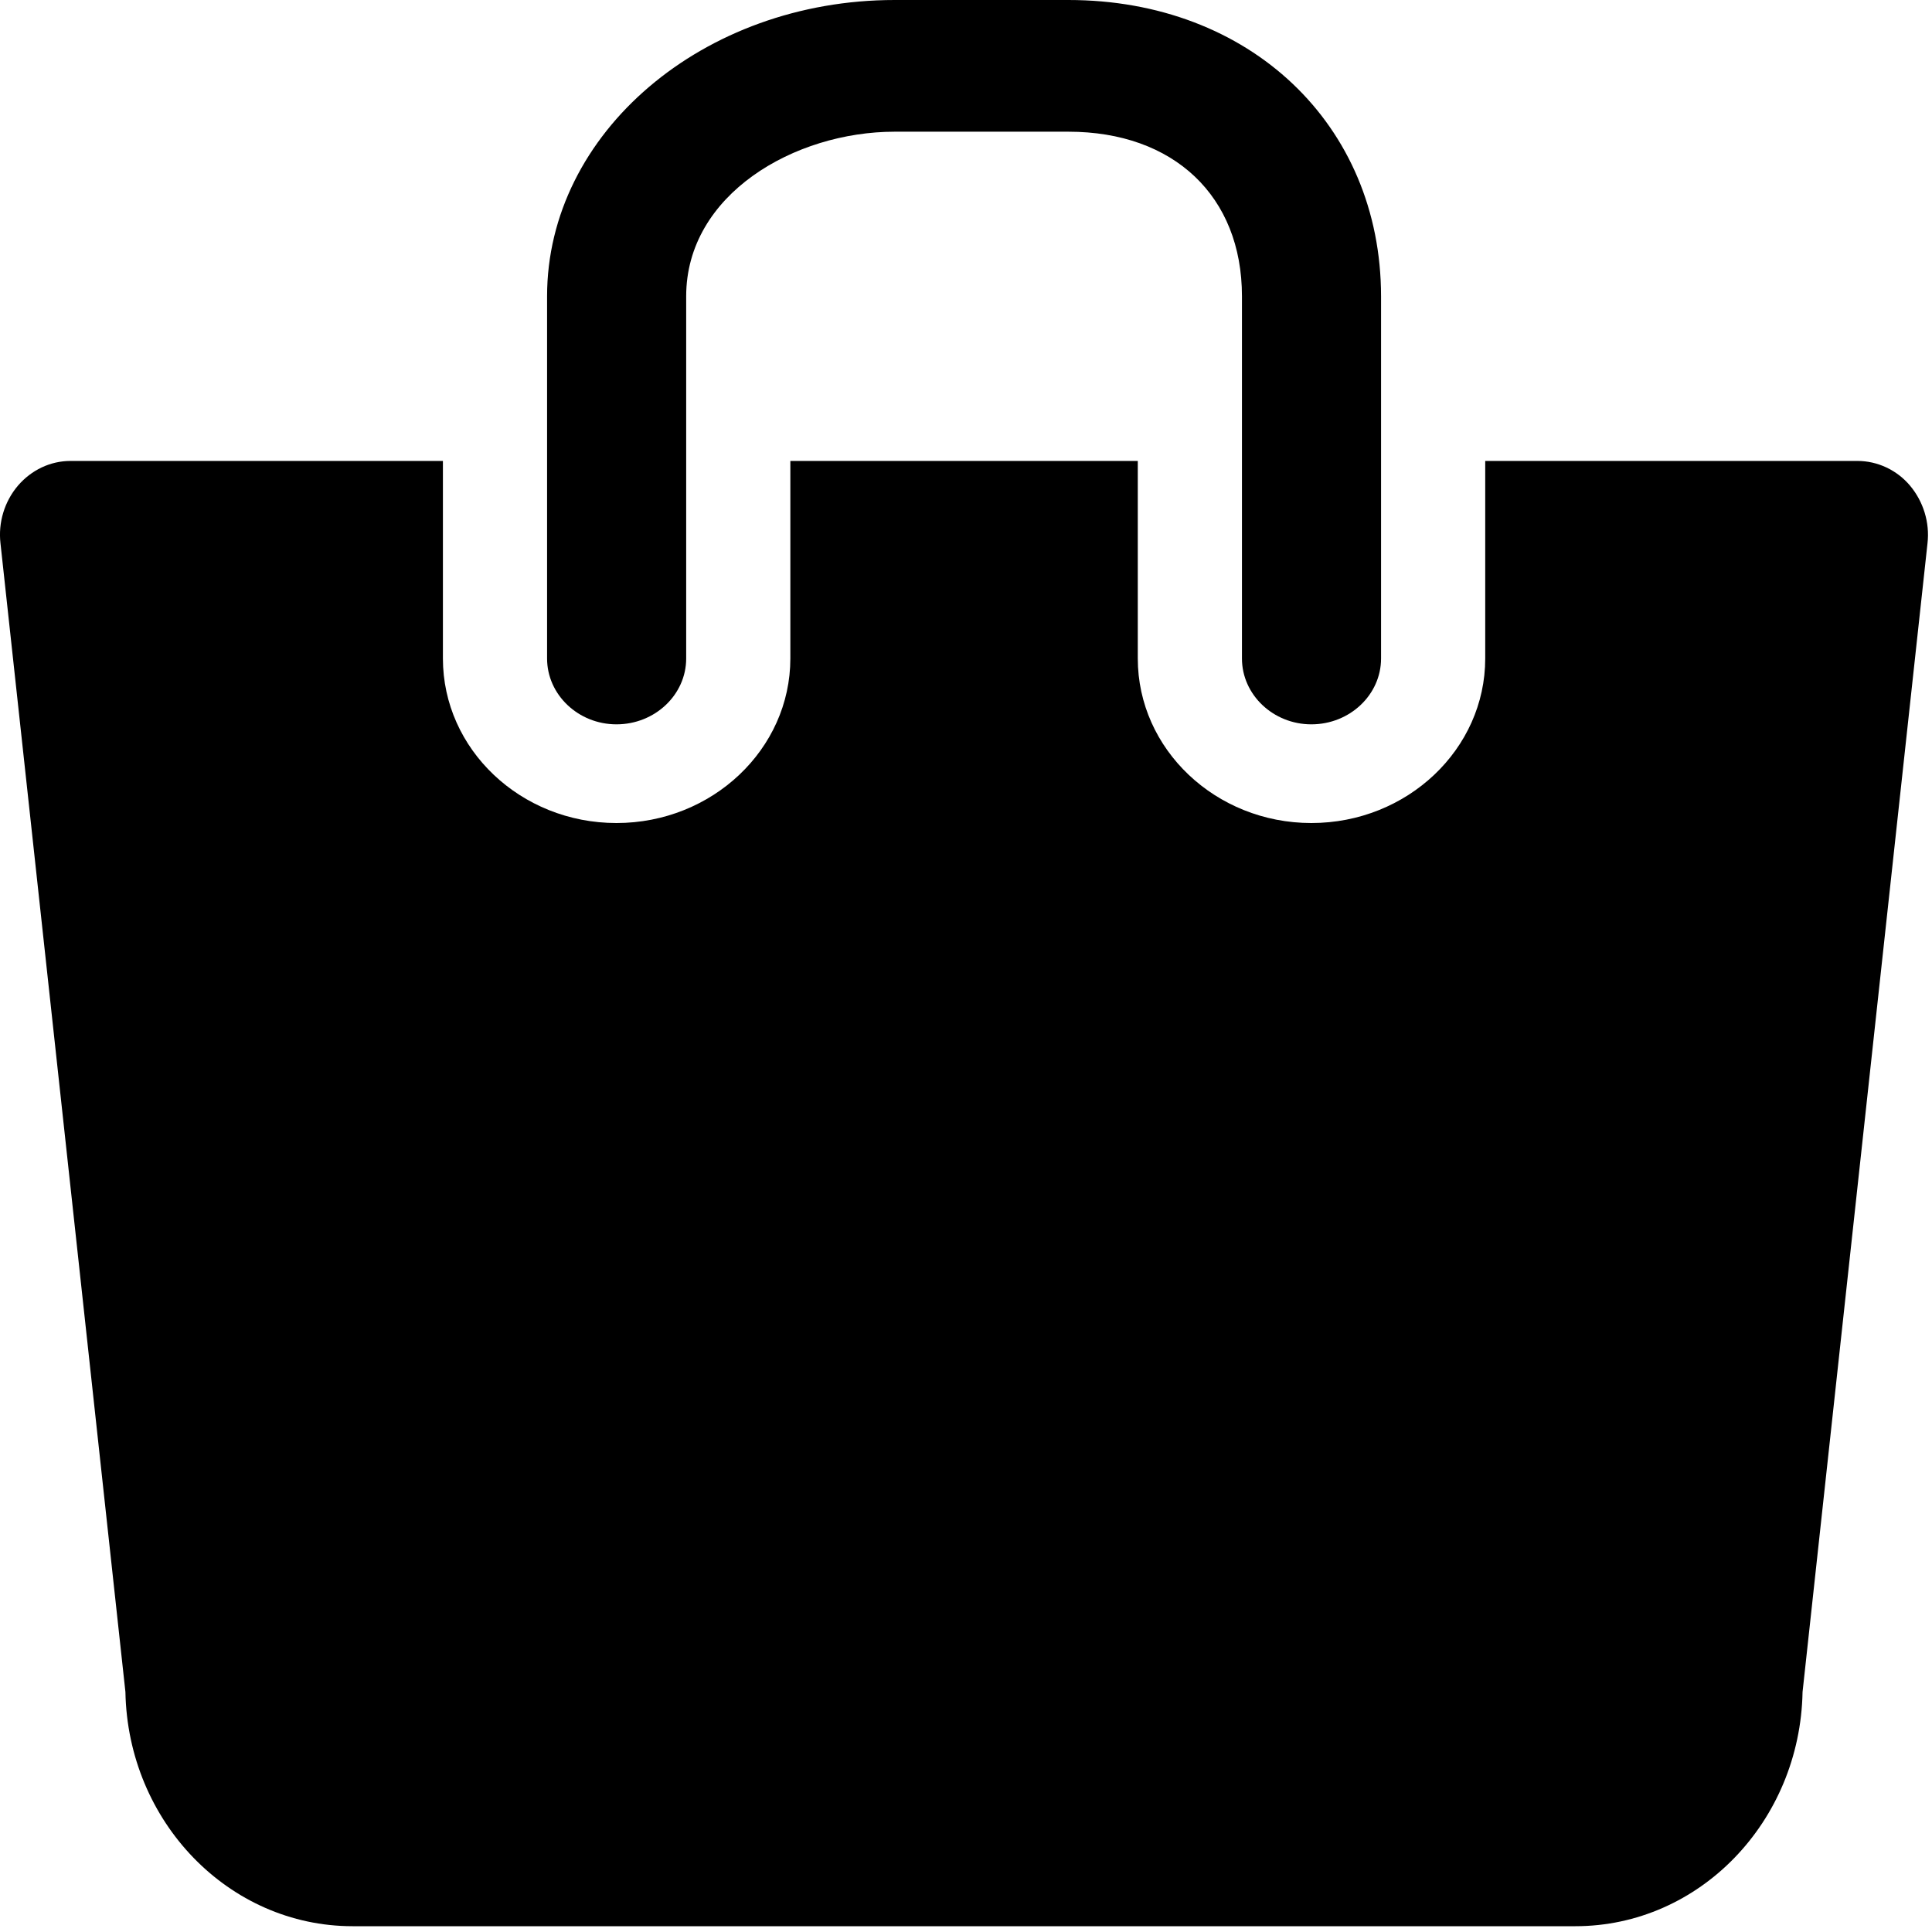
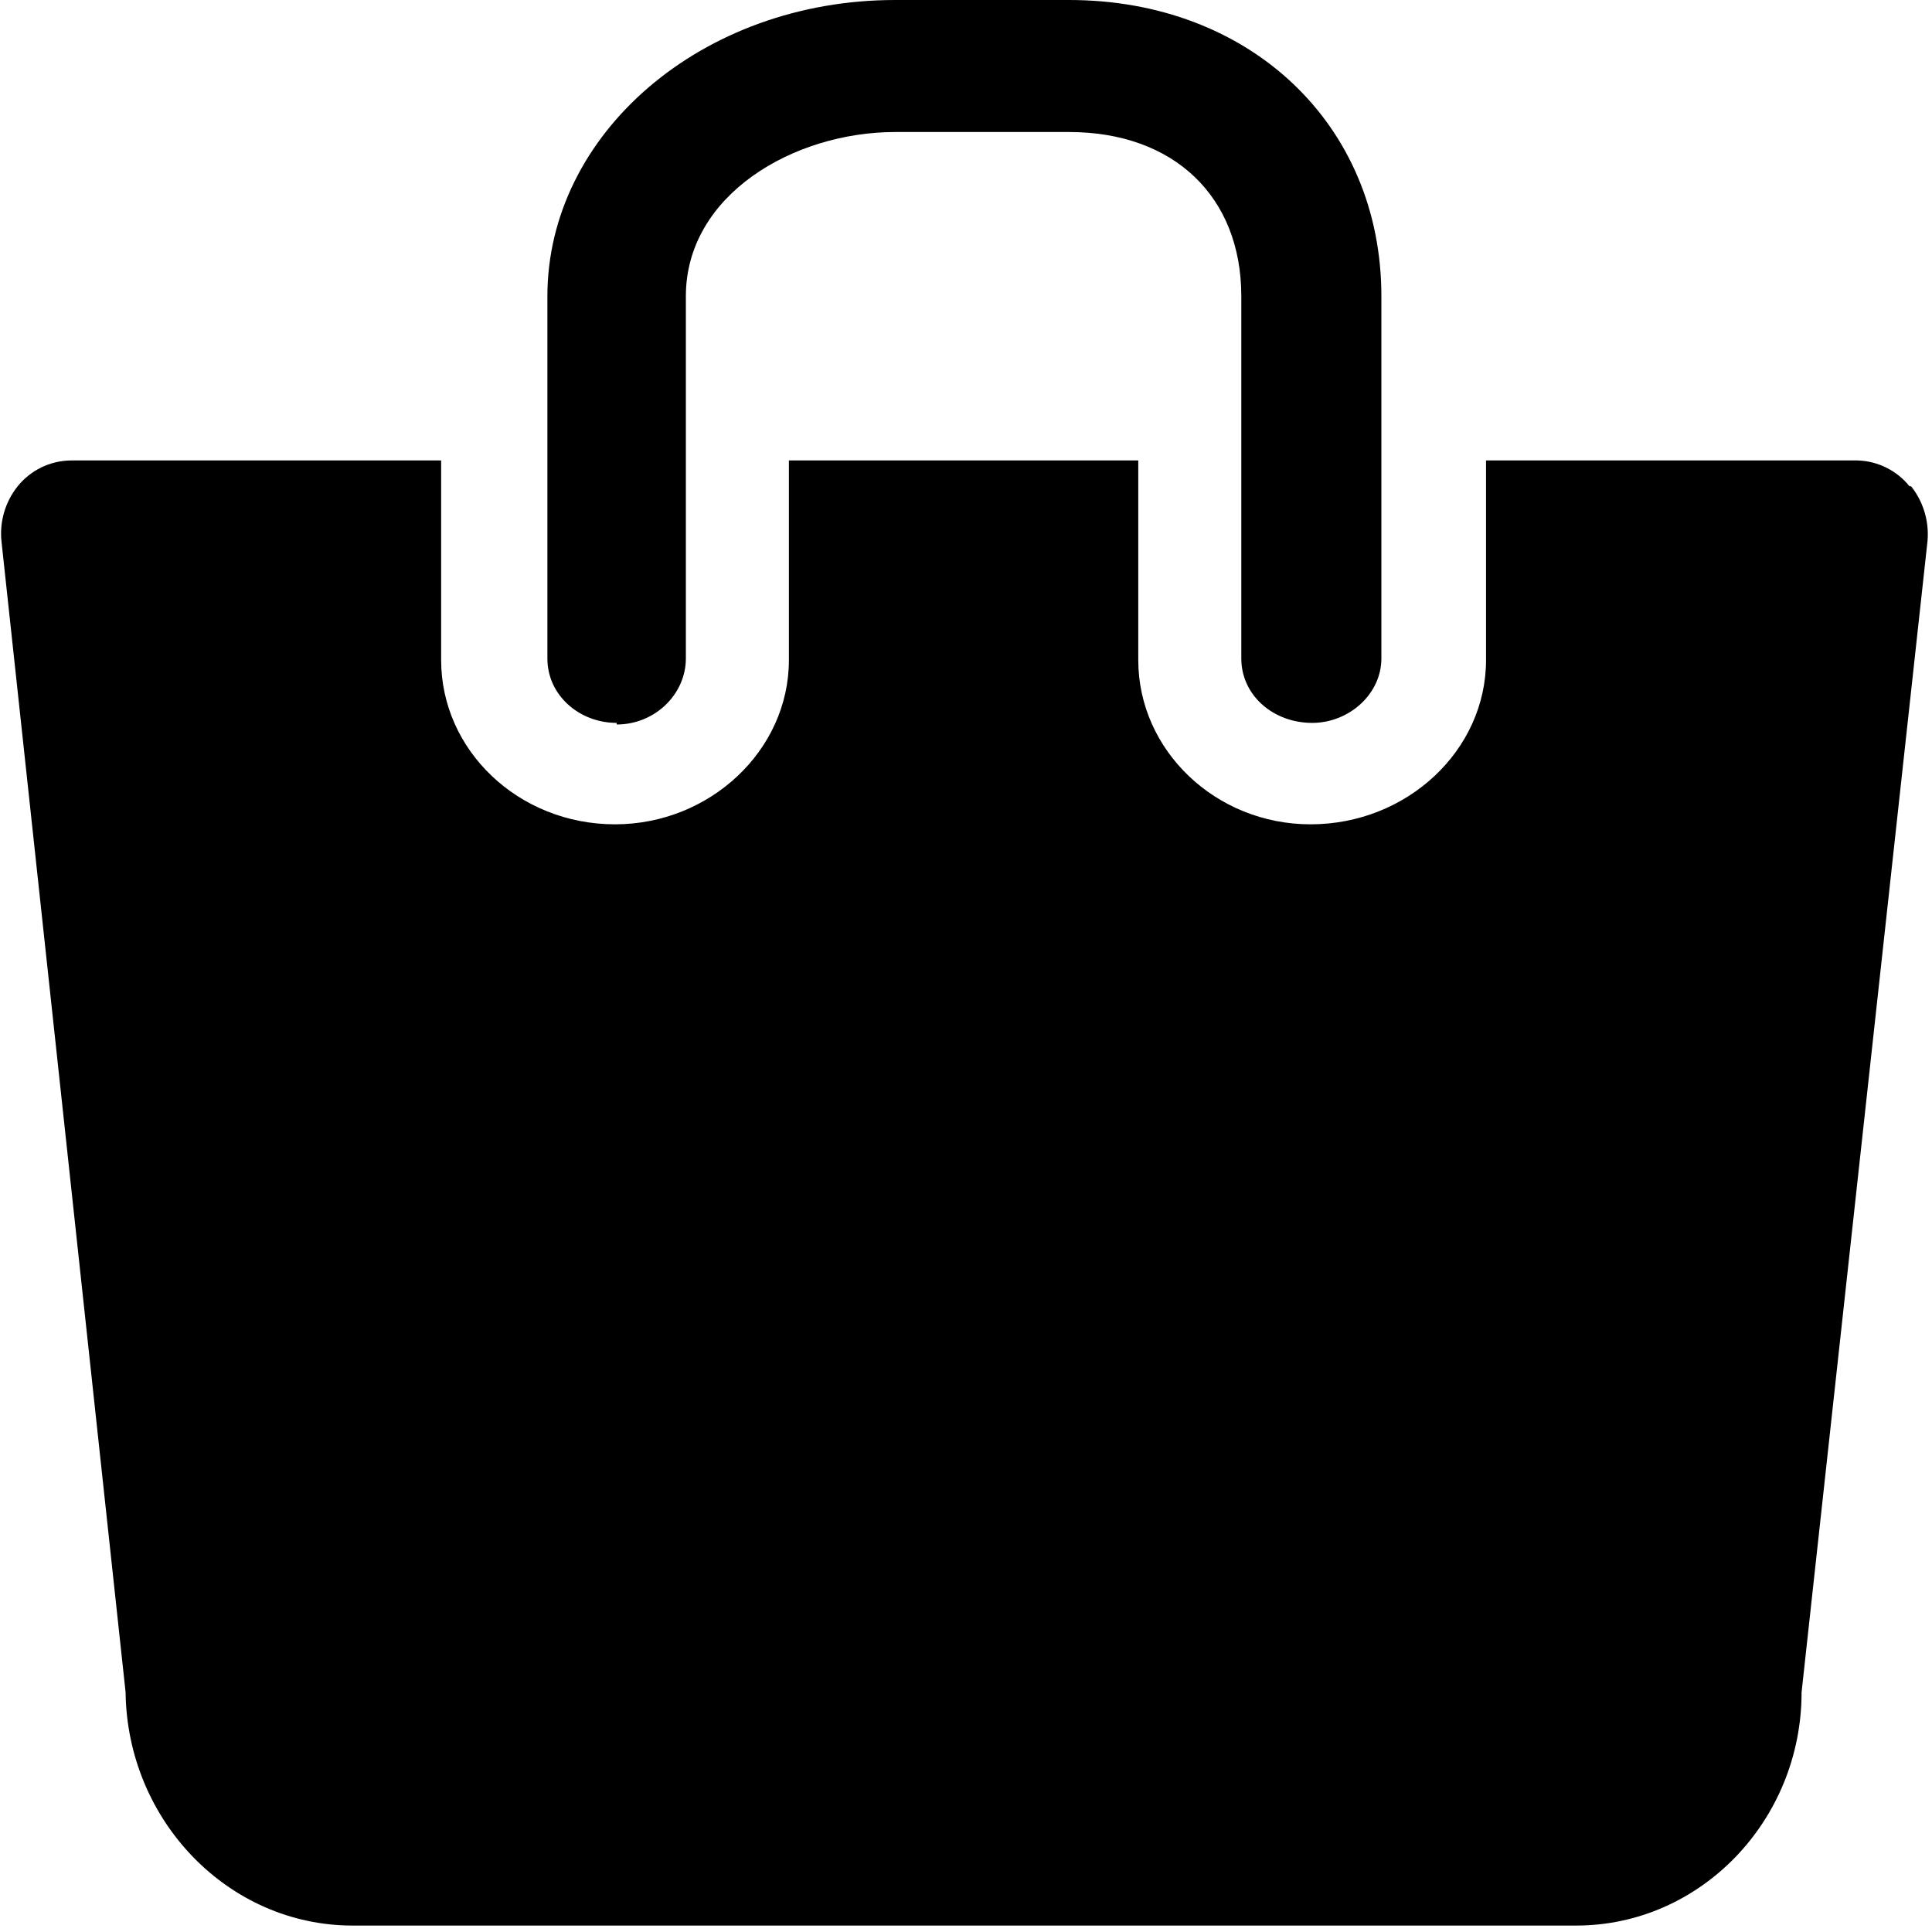
- <svg xmlns="http://www.w3.org/2000/svg" version="1.1" id="Layer_1" x="0px" y="0px" width="12px" height="12px" viewBox="0 0 12 12" enable-background="new 0 0 12 12" xml:space="preserve">
-   <g>
-     <path d="M11.864,3.017c-0.082-0.098-0.203-0.154-0.327-0.154H9.225V4.09c0,0.563-0.484,1.022-1.08,1.022   c-0.594,0-1.078-0.458-1.078-1.022V2.863H4.909V4.09c0,0.563-0.485,1.022-1.08,1.022c-0.595,0-1.078-0.458-1.078-1.022V2.863H0.438   c-0.125,0-0.243,0.056-0.327,0.154C0.028,3.115-0.012,3.245,0.003,3.375l0.776,7.134c0.015,0.806,0.642,1.455,1.411,1.455h7.595   c0.77,0,1.396-0.649,1.411-1.455l0.776-7.134C11.987,3.245,11.946,3.115,11.864,3.017z" />
-     <path d="M3.829,4.499c0.239,0,0.433-0.184,0.433-0.409V1.84c0-0.632,0.672-1.022,1.295-1.022h1.079   c0.655,0,1.078,0.401,1.078,1.022v2.25c0,0.225,0.194,0.409,0.431,0.409c0.239,0,0.433-0.184,0.433-0.409V1.84   C8.577,0.773,7.761,0,6.636,0H5.557C4.367,0,3.398,0.826,3.398,1.84v2.25C3.398,4.315,3.592,4.499,3.829,4.499z" />
-   </g>
+ <svg xmlns="http://www.w3.org/2000/svg" width="12" height="12">
+   <path d="M11.86 3.02a.43.43 0 0 0-.32-.16H9.23V4.1c0 .56-.49 1.02-1.09 1.02-.59 0-1.07-.46-1.07-1.02V2.86H4.9V4.1c0 .56-.49 1.02-1.08 1.02-.6 0-1.08-.46-1.08-1.02V2.86H.44a.43.43 0 0 0-.33.16.47.47 0 0 0-.1.35l.77 7.14c.01.8.64 1.45 1.41 1.45h7.6c.77 0 1.4-.65 1.4-1.45l.78-7.13a.48.48 0 0 0-.1-.36z" />
+   <path d="M3.83 4.5c.24 0 .43-.19.43-.41V1.84c0-.63.67-1.02 1.3-1.02h1.08c.65 0 1.07.4 1.07 1.02v2.25c0 .23.2.4.44.4.23 0 .43-.18.43-.4V1.84C8.58.77 7.76 0 6.64 0H5.56C4.36 0 3.4.83 3.4 1.84v2.25c0 .23.2.4.43.4z" />
</svg>
